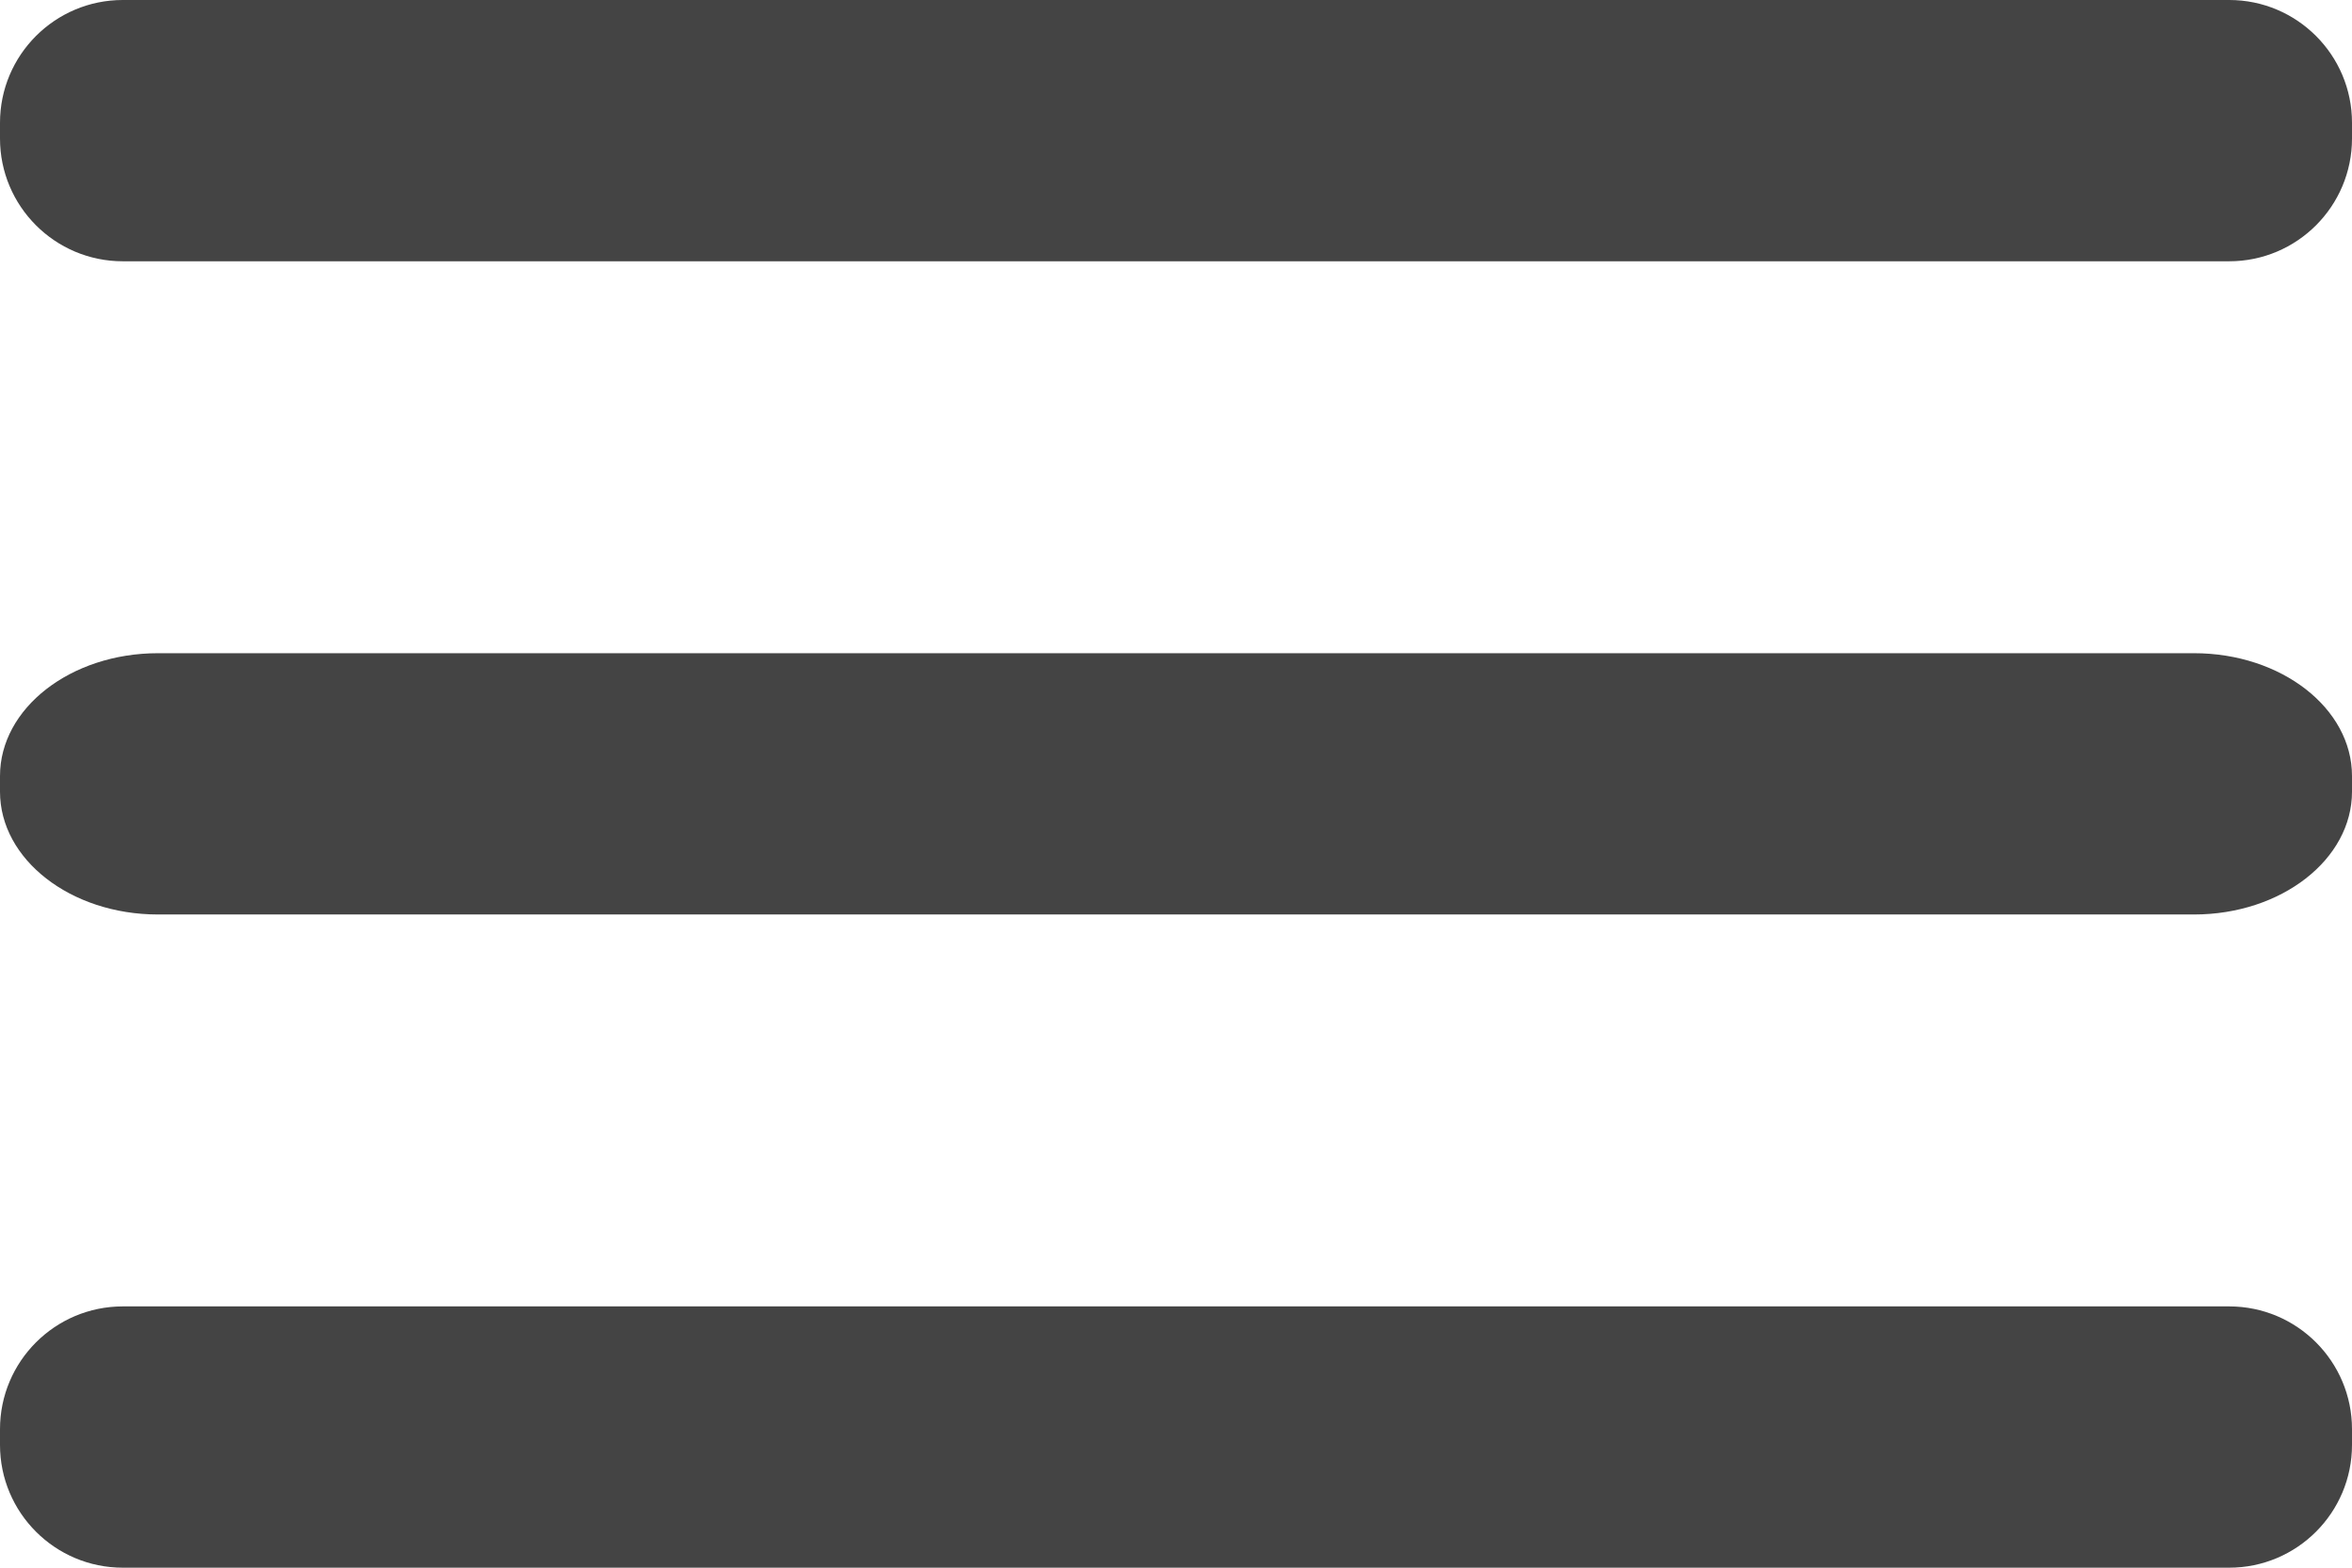
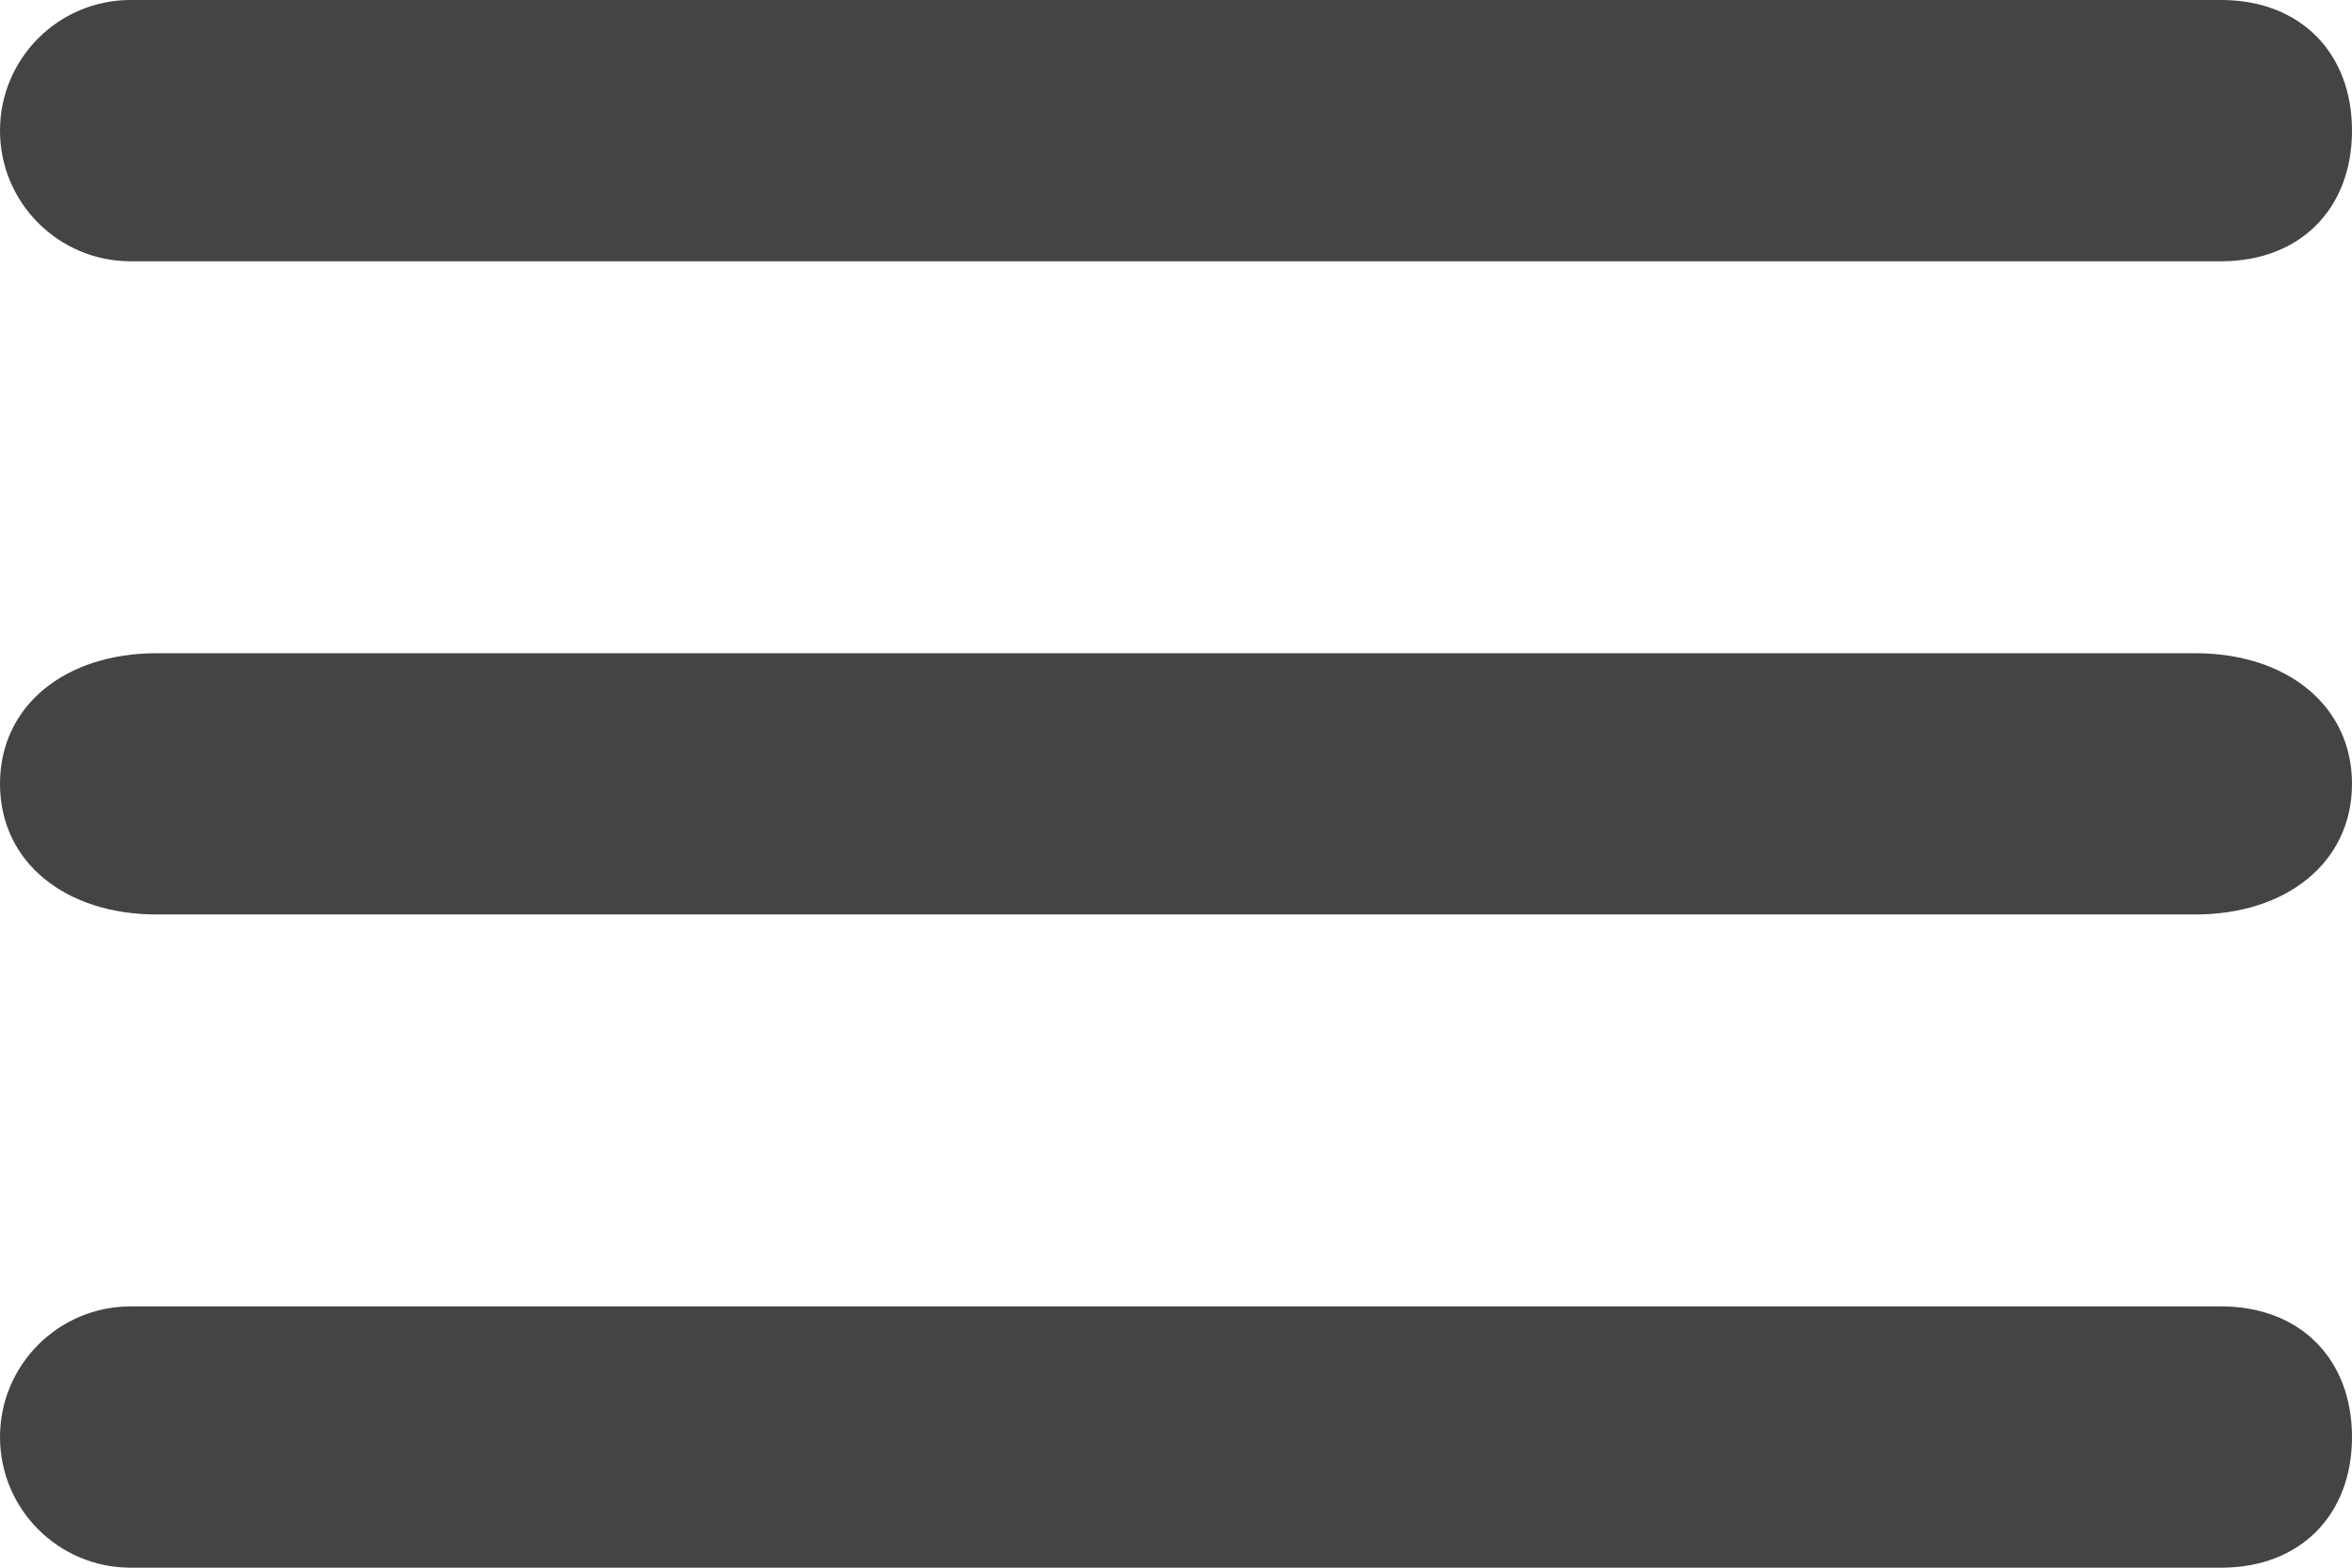
- <svg xmlns="http://www.w3.org/2000/svg" width="18" height="12" viewBox="0 0 18 12" fill="none">
-   <path d="M1.209 7L16.791 7C17.459 7 18 6.579 18 6.06L18 5.94C18 5.421 17.459 5 16.791 5L1.209 5C0.541 5 1.38053e-07 5.421 9.26681e-08 5.94L8.21773e-08 6.06C3.6792e-08 6.579 0.541 7 1.209 7Z" fill="#444444" />
-   <path d="M0.94 2L17.06 2C17.579 2 18 1.579 18 1.06L18 0.94C18 0.421 17.579 -3.67921e-08 17.06 -8.21774e-08L0.94 -1.49143e-06C0.421 -1.53682e-06 1.38053e-07 0.421 9.26681e-08 0.94L8.21775e-08 1.06C3.67921e-08 1.579 0.421 2 0.94 2Z" fill="#444444" />
-   <path d="M0.94 12L17.06 12C17.579 12 18 11.579 18 11.06L18 10.94C18 10.421 17.579 10 17.06 10L0.94 10C0.421 10 1.38053e-07 10.421 9.26681e-08 10.94L8.21774e-08 11.06C3.67921e-08 11.579 0.421 12 0.94 12Z" fill="#444444" />
+ <svg xmlns="http://www.w3.org/2000/svg" width="18" height="12" fill="none">
+   <path d="M1.2 7h15.6c.7 0 1.2-.4 1.2-1s-.5-1-1.2-1H1.2C.5 5 0 5.4 0 6s.5 1 1.2 1ZM1 2h16c.6 0 1-.4 1-1s-.4-1-1-1H1a1 1 0 1 0 0 2ZM1 12h16c.6 0 1-.4 1-1s-.4-1-1-1H1a1 1 0 0 0 0 2Z" fill="#444" />
</svg>
